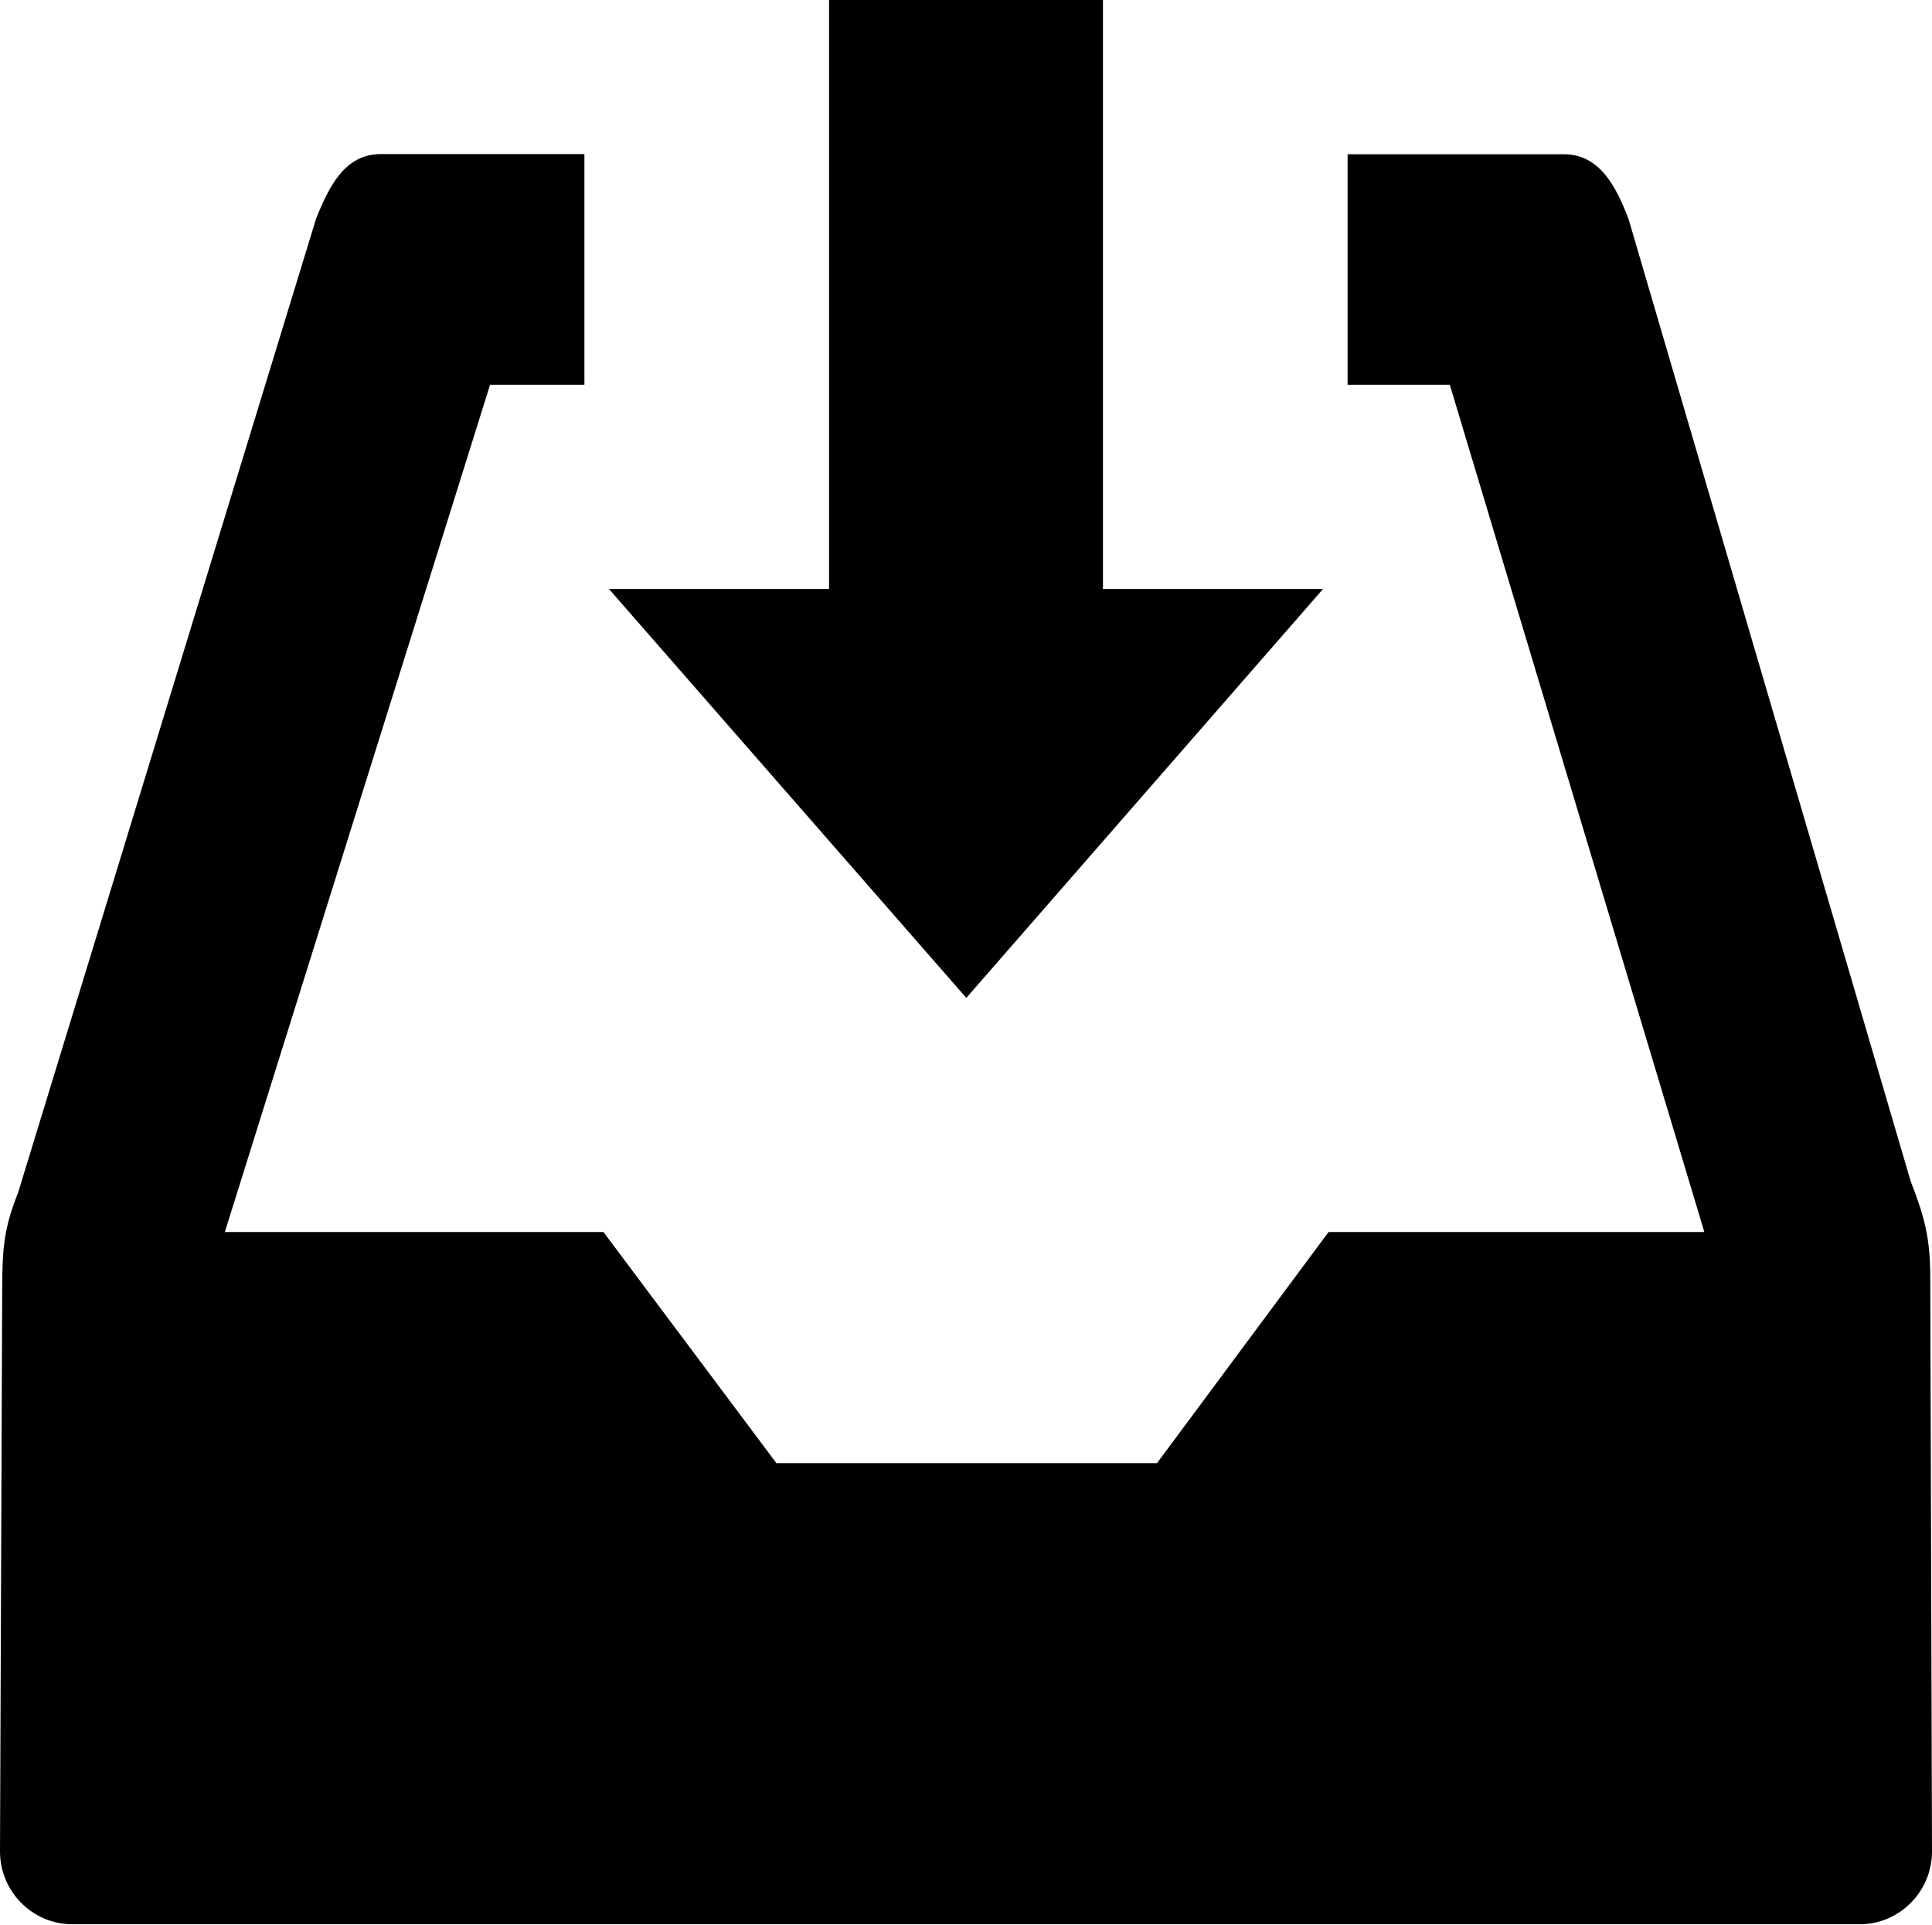
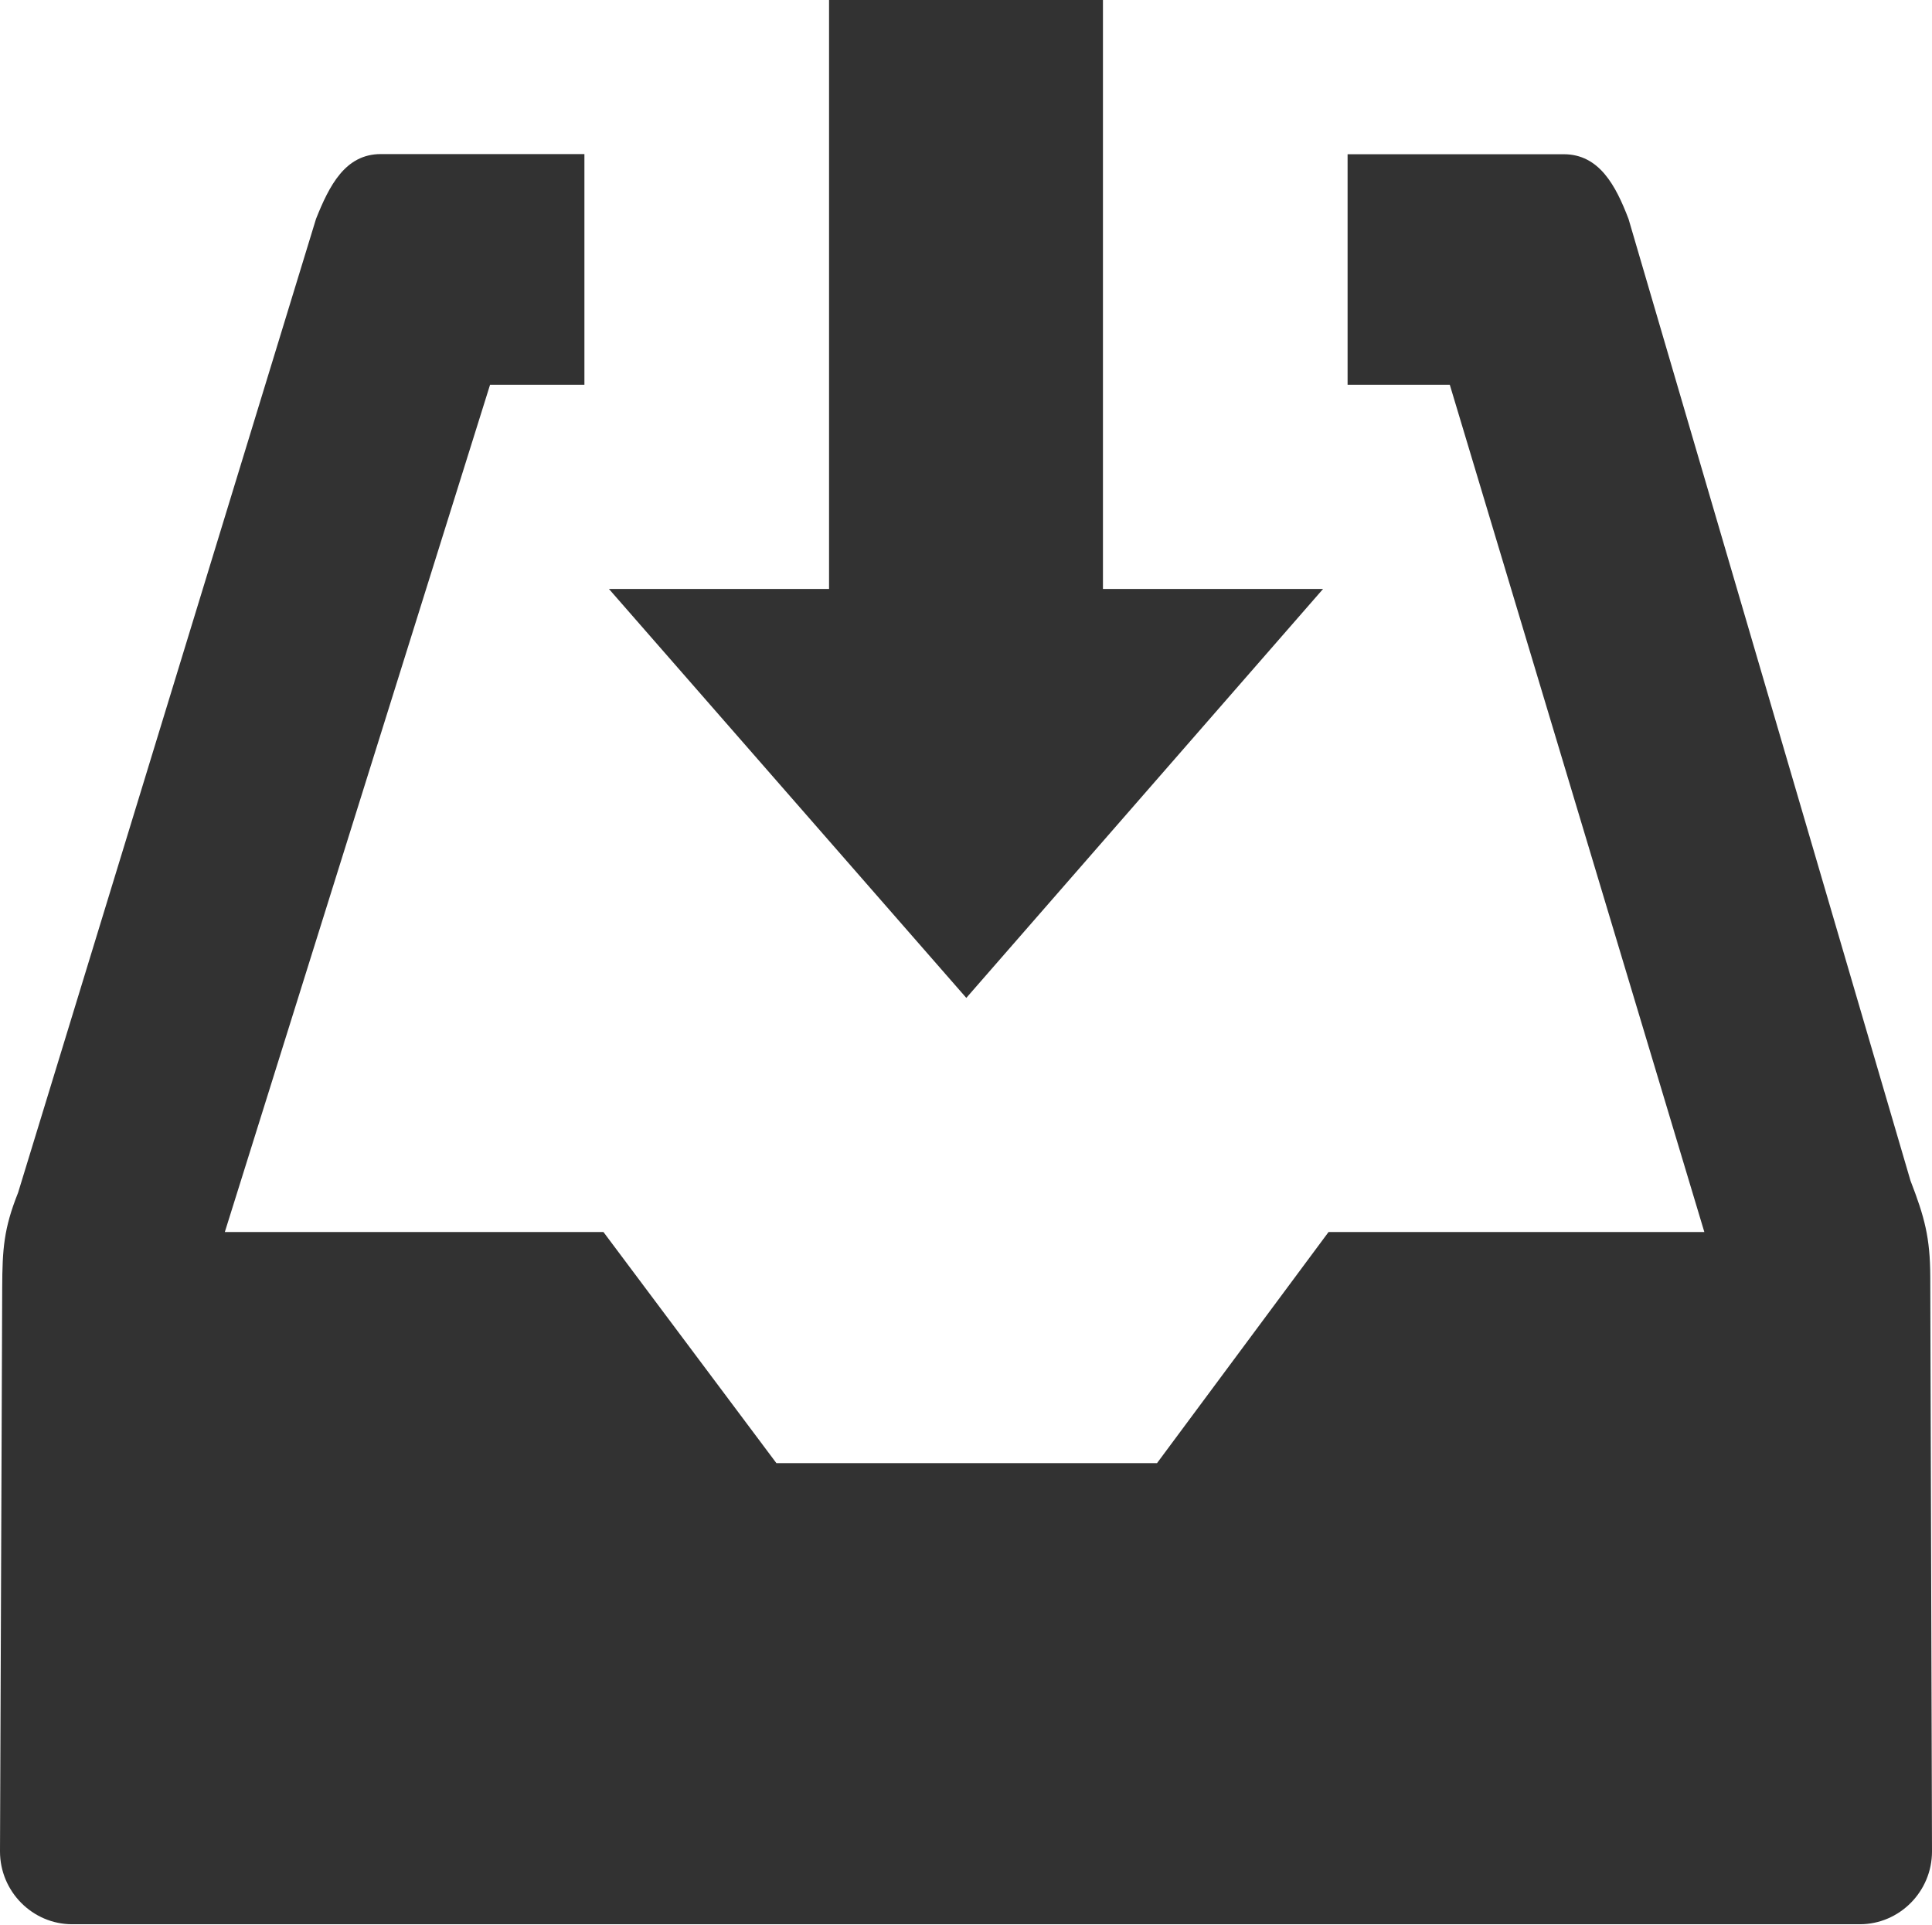
<svg xmlns="http://www.w3.org/2000/svg" version="1.1" id="Layer_1" x="0px" y="0px" viewBox="0 0 122.88 122.39" style="enable-background:new 0 0 122.88 122.39" xml:space="preserve">
  <style type="text/css">
	.st0{fill-rule:evenodd;clip-rule:evenodd;}
</style>
  <g>
-     <path class="st0" d="M4.59,122.39h113.7c2.52,0,4.59-2.08,4.59-4.63l-0.11-36.56c-0.01-2.49-0.36-3.78-1.26-6.11l-17.93-61.16 c-0.81-2.12-1.86-4.12-4.12-4.12H85.71v14.66h6.5l16.19,53.89l0,0H84.5l-10.91,14.7H49.38l-11-14.7H14.3l16.87-53.89h6V9.8H24.22 c-2.27,0-3.28,2.02-4.12,4.12L1.15,75.86c-0.91,2.28-1,3.58-1.01,6.06L0,117.76C0,120.31,2.07,122.39,4.59,122.39L4.59,122.39 L4.59,122.39z M52.74,0h17.41v37.46h14L61.46,63.47L38.73,37.46h14V0L52.74,0L52.74,0z" />
+     <path fill="#323232" class="st0" d="M4.59,122.39h113.7c2.52,0,4.59-2.08,4.59-4.63l-0.11-36.56c-0.01-2.49-0.36-3.78-1.26-6.11l-17.93-61.16 c-0.81-2.12-1.86-4.12-4.12-4.12H85.71v14.66h6.5l16.19,53.89l0,0H84.5l-10.91,14.7H49.38l-11-14.7H14.3l16.87-53.89h6V9.8H24.22 c-2.27,0-3.28,2.02-4.12,4.12L1.15,75.86c-0.91,2.28-1,3.58-1.01,6.06L0,117.76C0,120.31,2.07,122.39,4.59,122.39L4.59,122.39 L4.59,122.39z M52.74,0h17.41v37.46h14L61.46,63.47L38.73,37.46h14V0L52.74,0L52.74,0z" />
  </g>
</svg>
